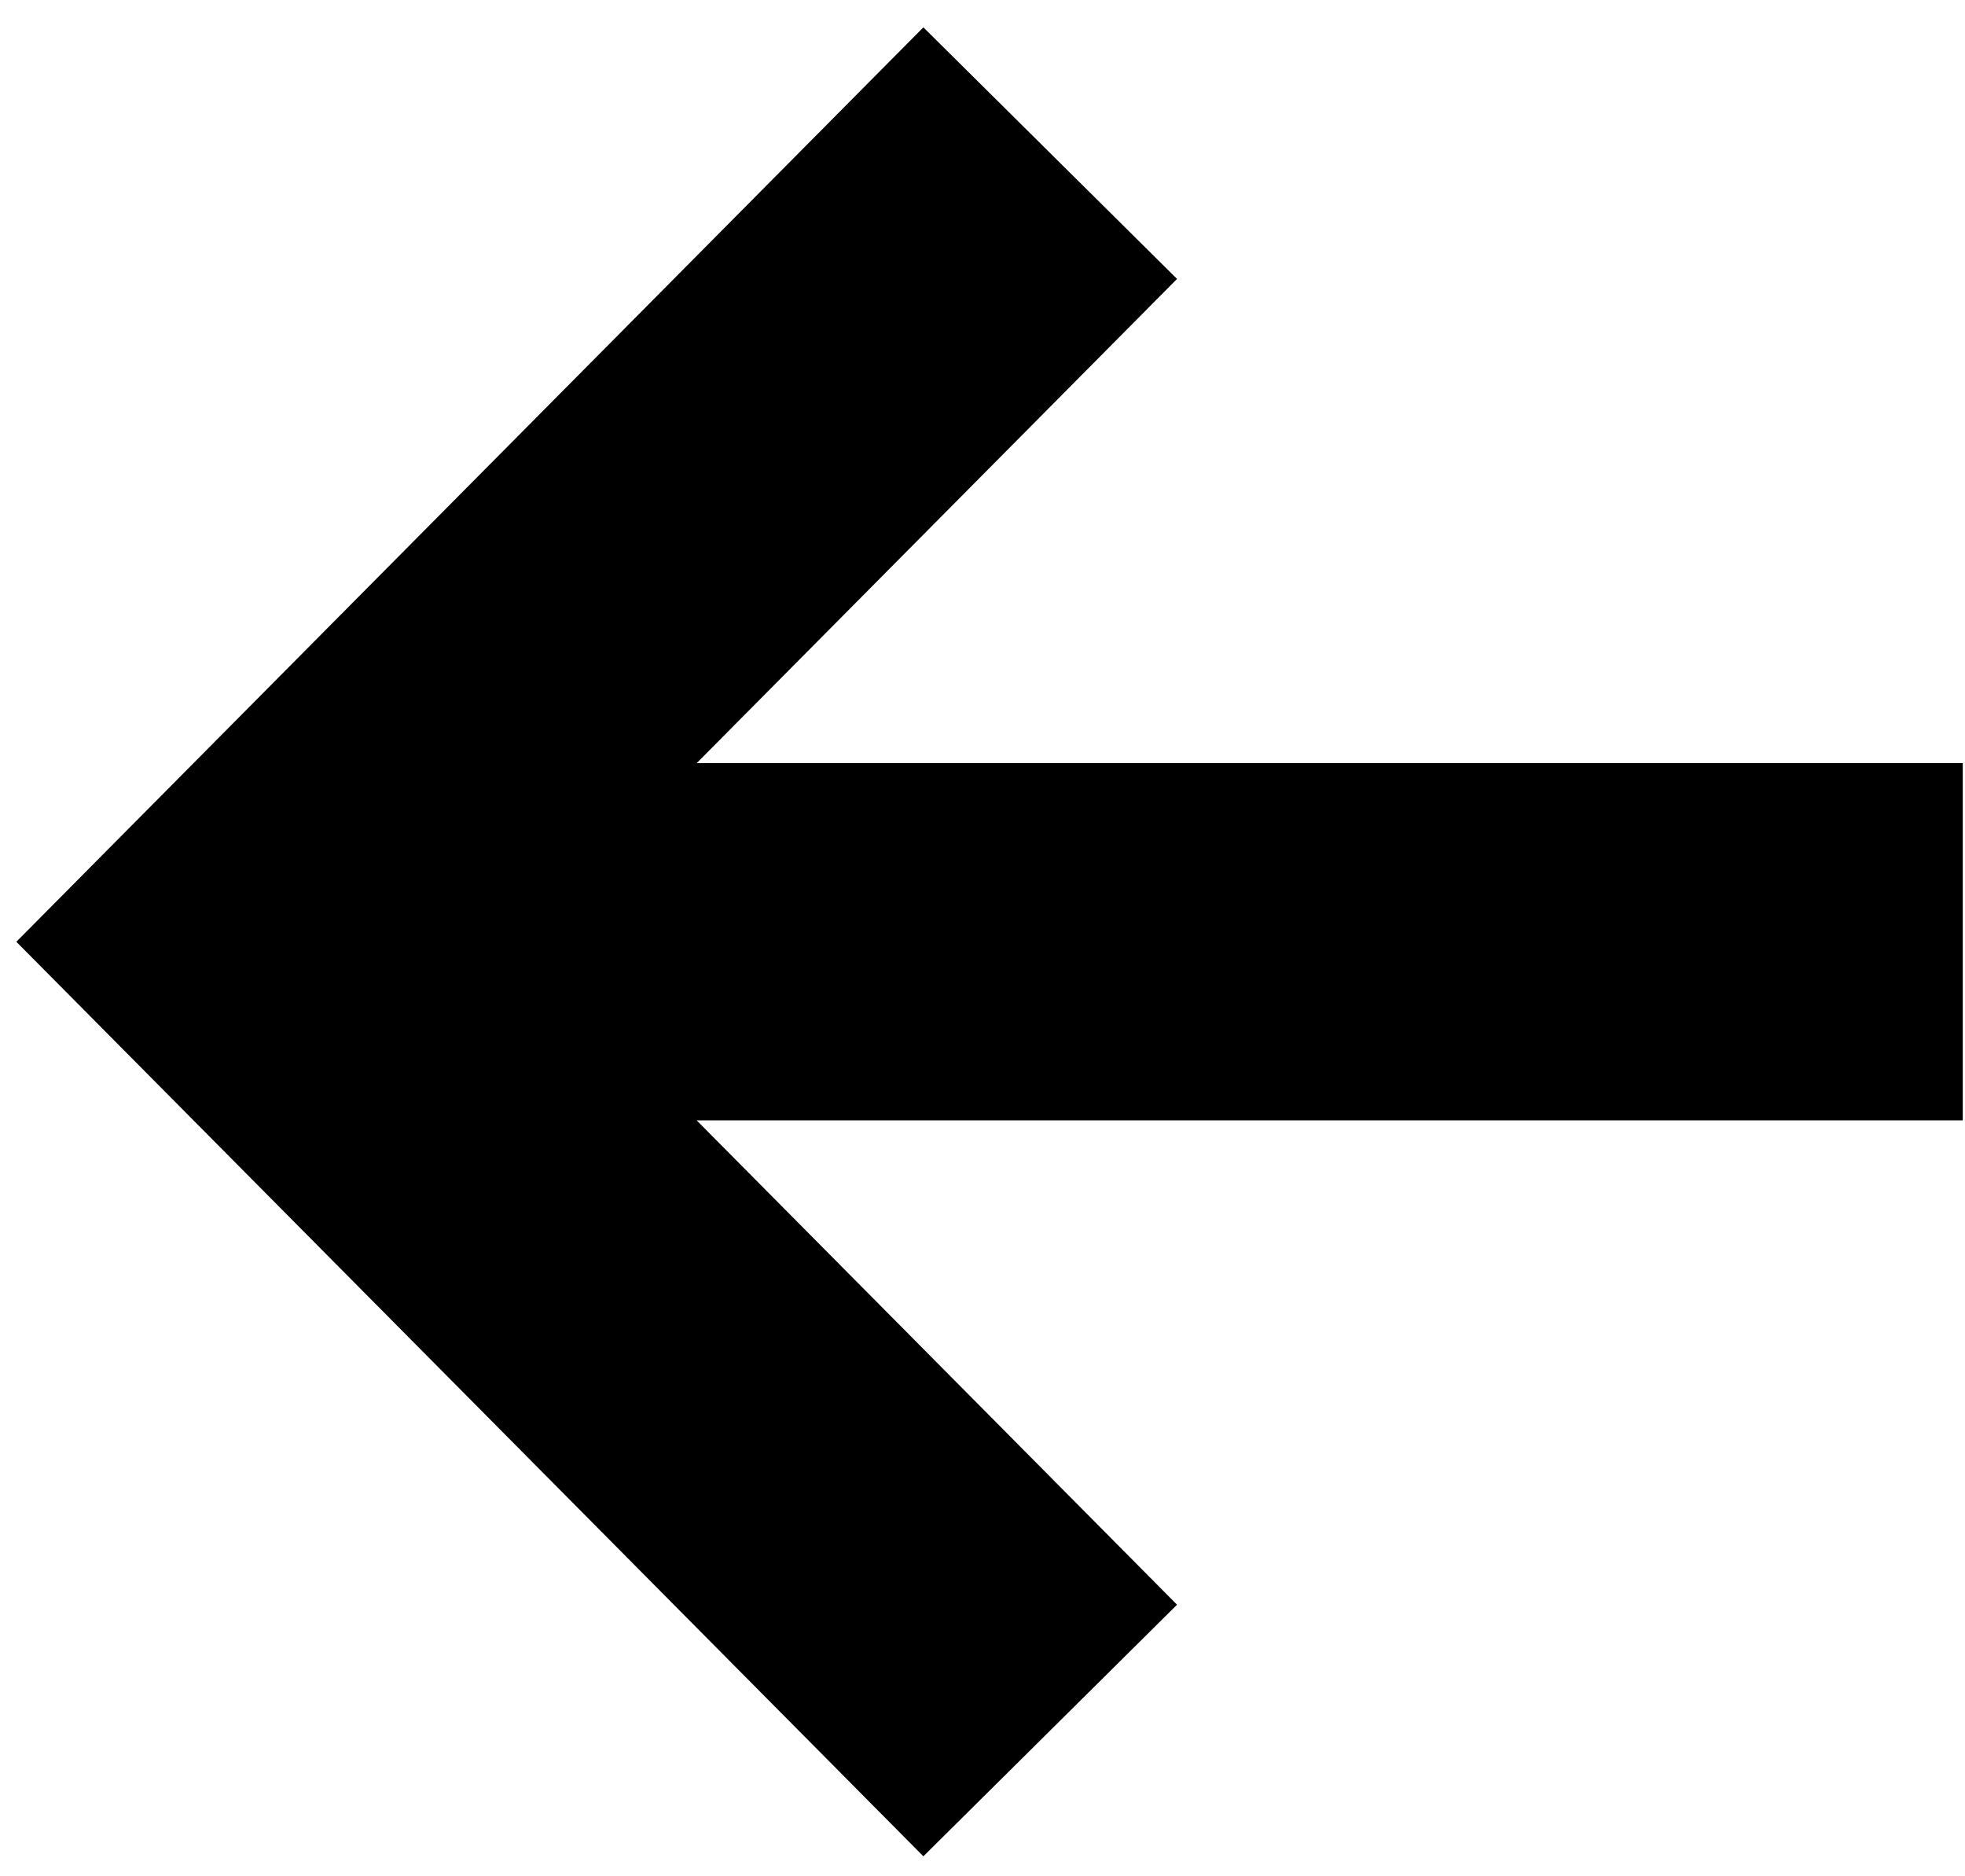
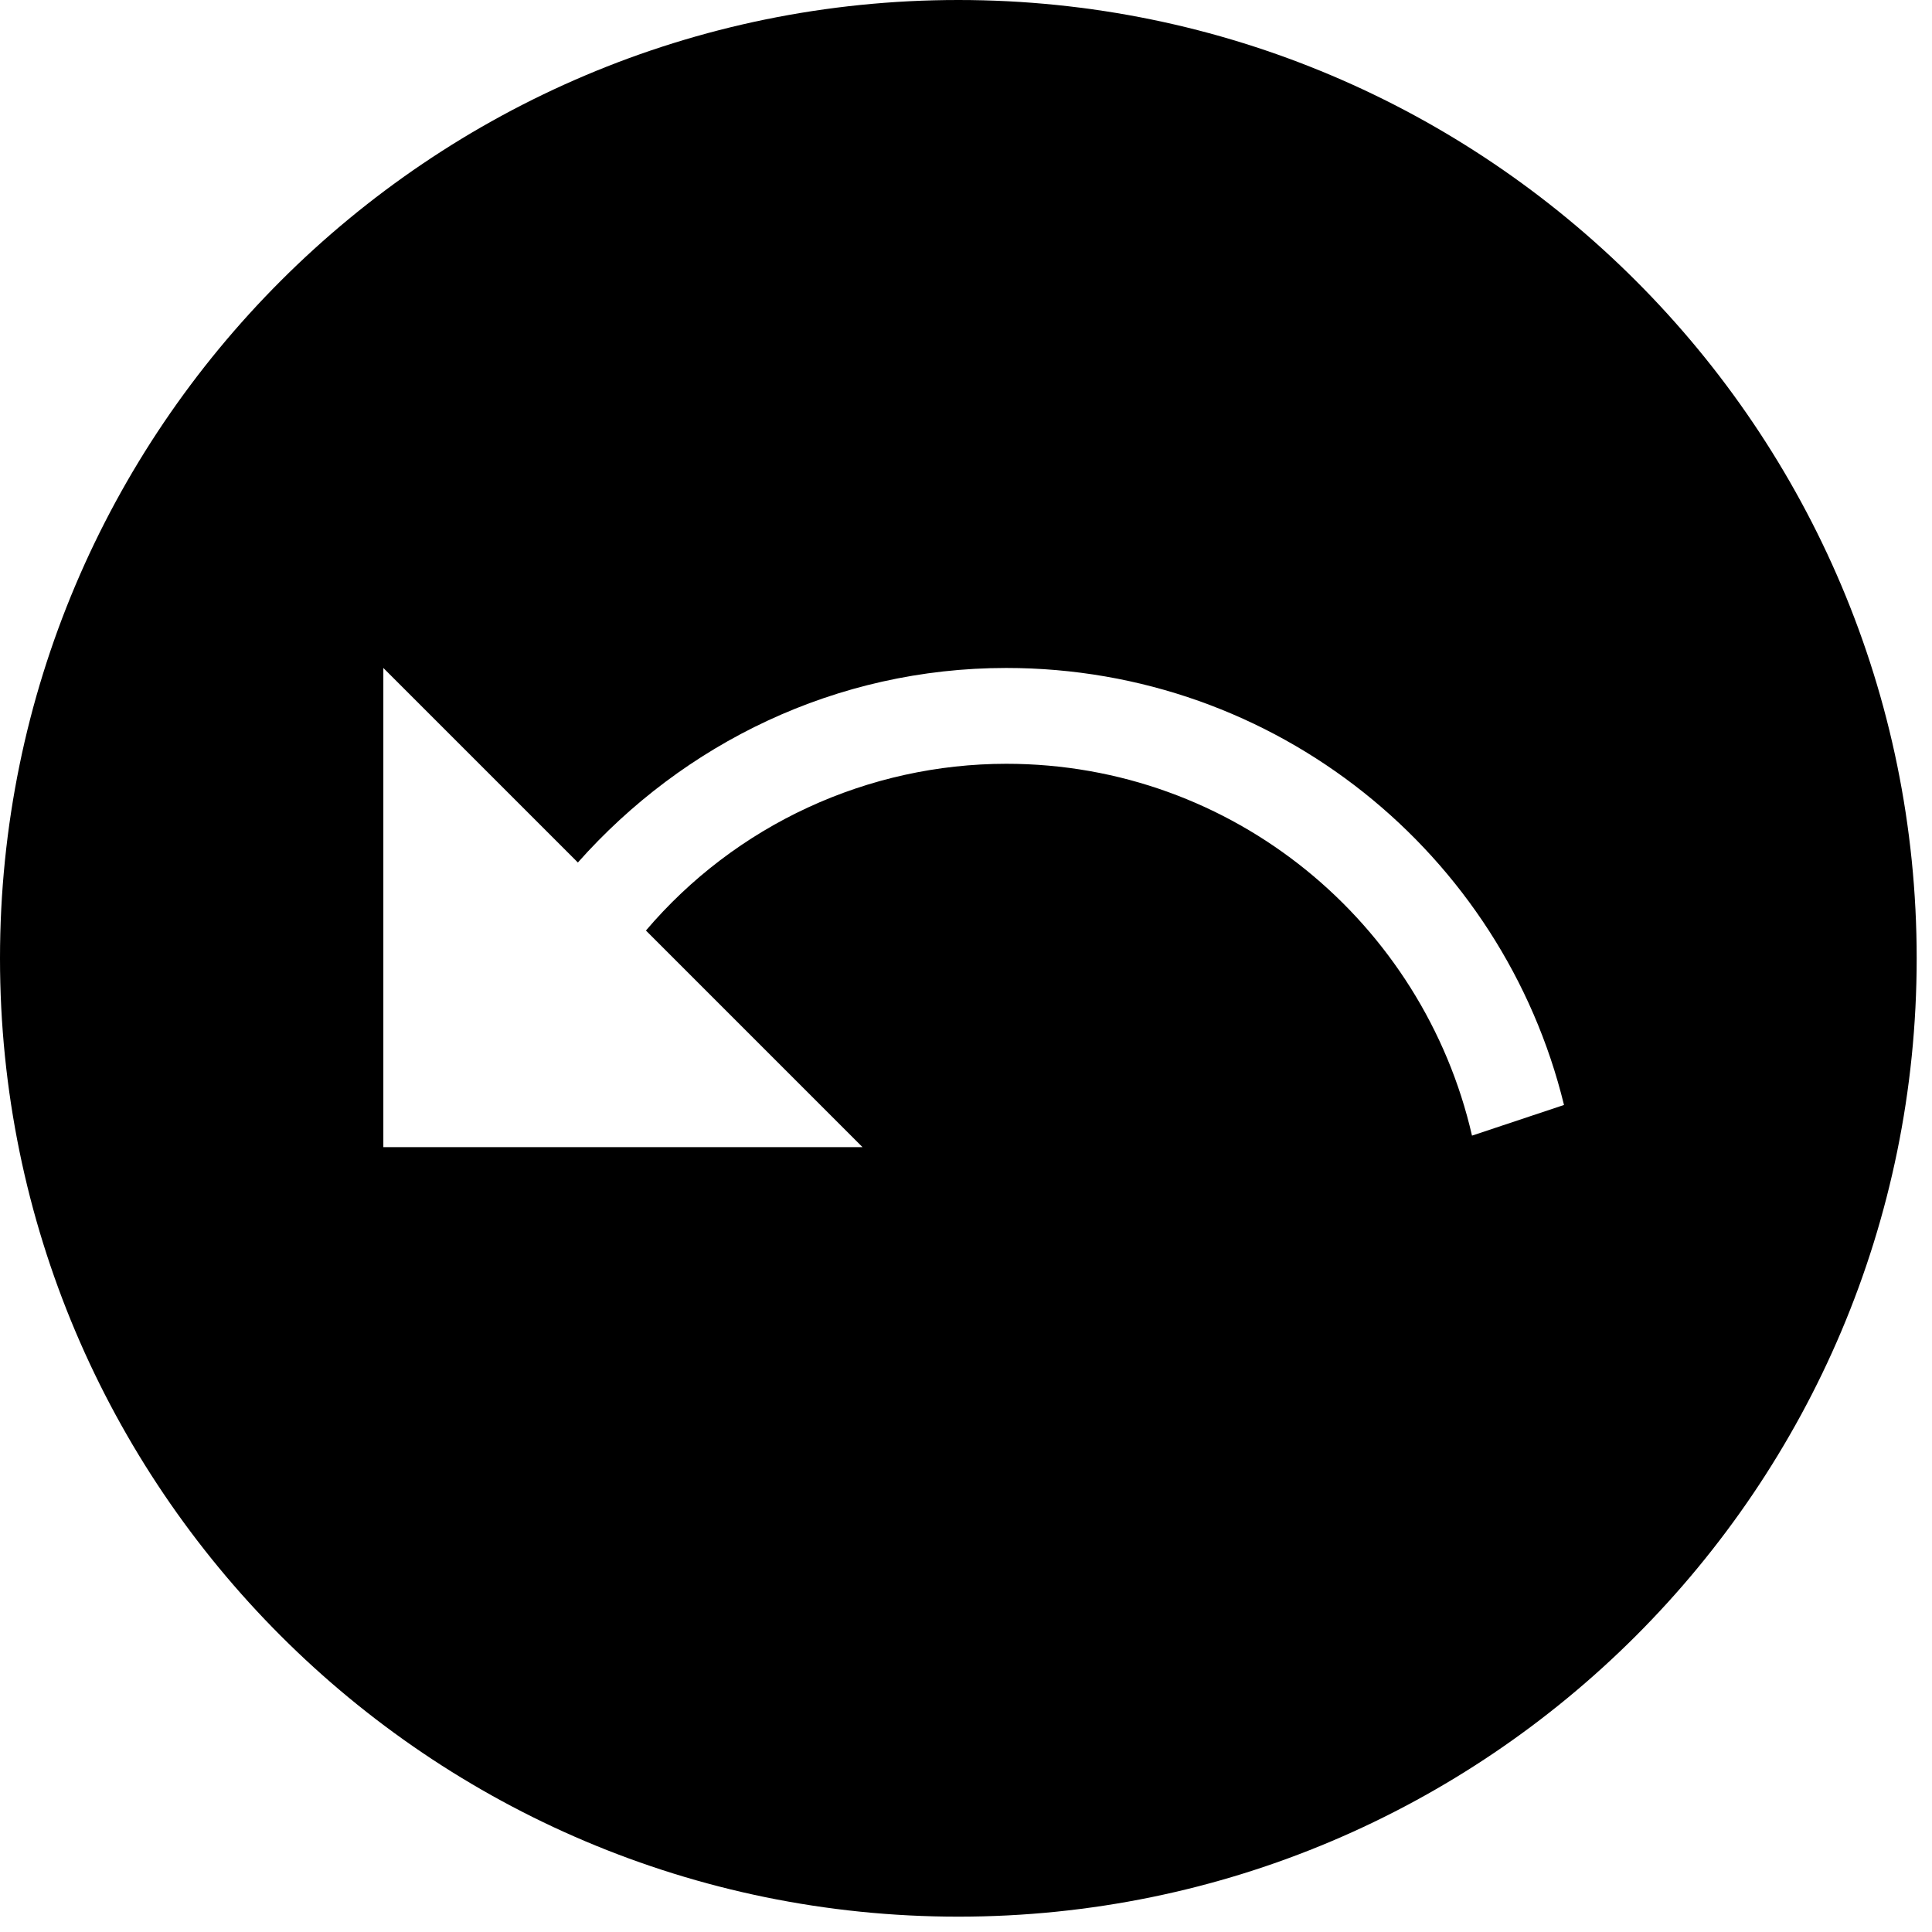
- <svg xmlns="http://www.w3.org/2000/svg" width="22" height="21" viewBox="0 0 22 21" fill="none">
-   <path fill-rule="evenodd" clip-rule="evenodd" d="M10.338 20.785L0.183 10.545L10.338 0.306L13.178 3.123L7.8 8.545L21.975 8.545V12.545L7.8 12.545L13.178 17.968L10.338 20.785Z" fill="black" />
+ <svg xmlns="http://www.w3.org/2000/svg" width="40" height="40" viewBox="0 0 84 84" fill="none">
+   <path d="M41.667 0C64.667 0 83.334 18.667 83.334 41.667C83.334 64.667 64.667 83.333 41.667 83.333C18.667 83.333 0 64.667 0 41.667C0 18.667 18.667 0 41.667 0ZM16.667 49.875H37.5L28.084 40.458C30.014 38.188 32.415 36.363 35.12 35.112C37.825 33.86 40.77 33.21 43.75 33.208C53.625 33.208 61.875 40.125 64 49.375L68 48.042C65.334 37.125 55.5 29.042 43.75 29.042C36.334 29.042 29.709 32.333 25.125 37.5L16.667 29.042V49.875Z" fill="black" />
</svg>
